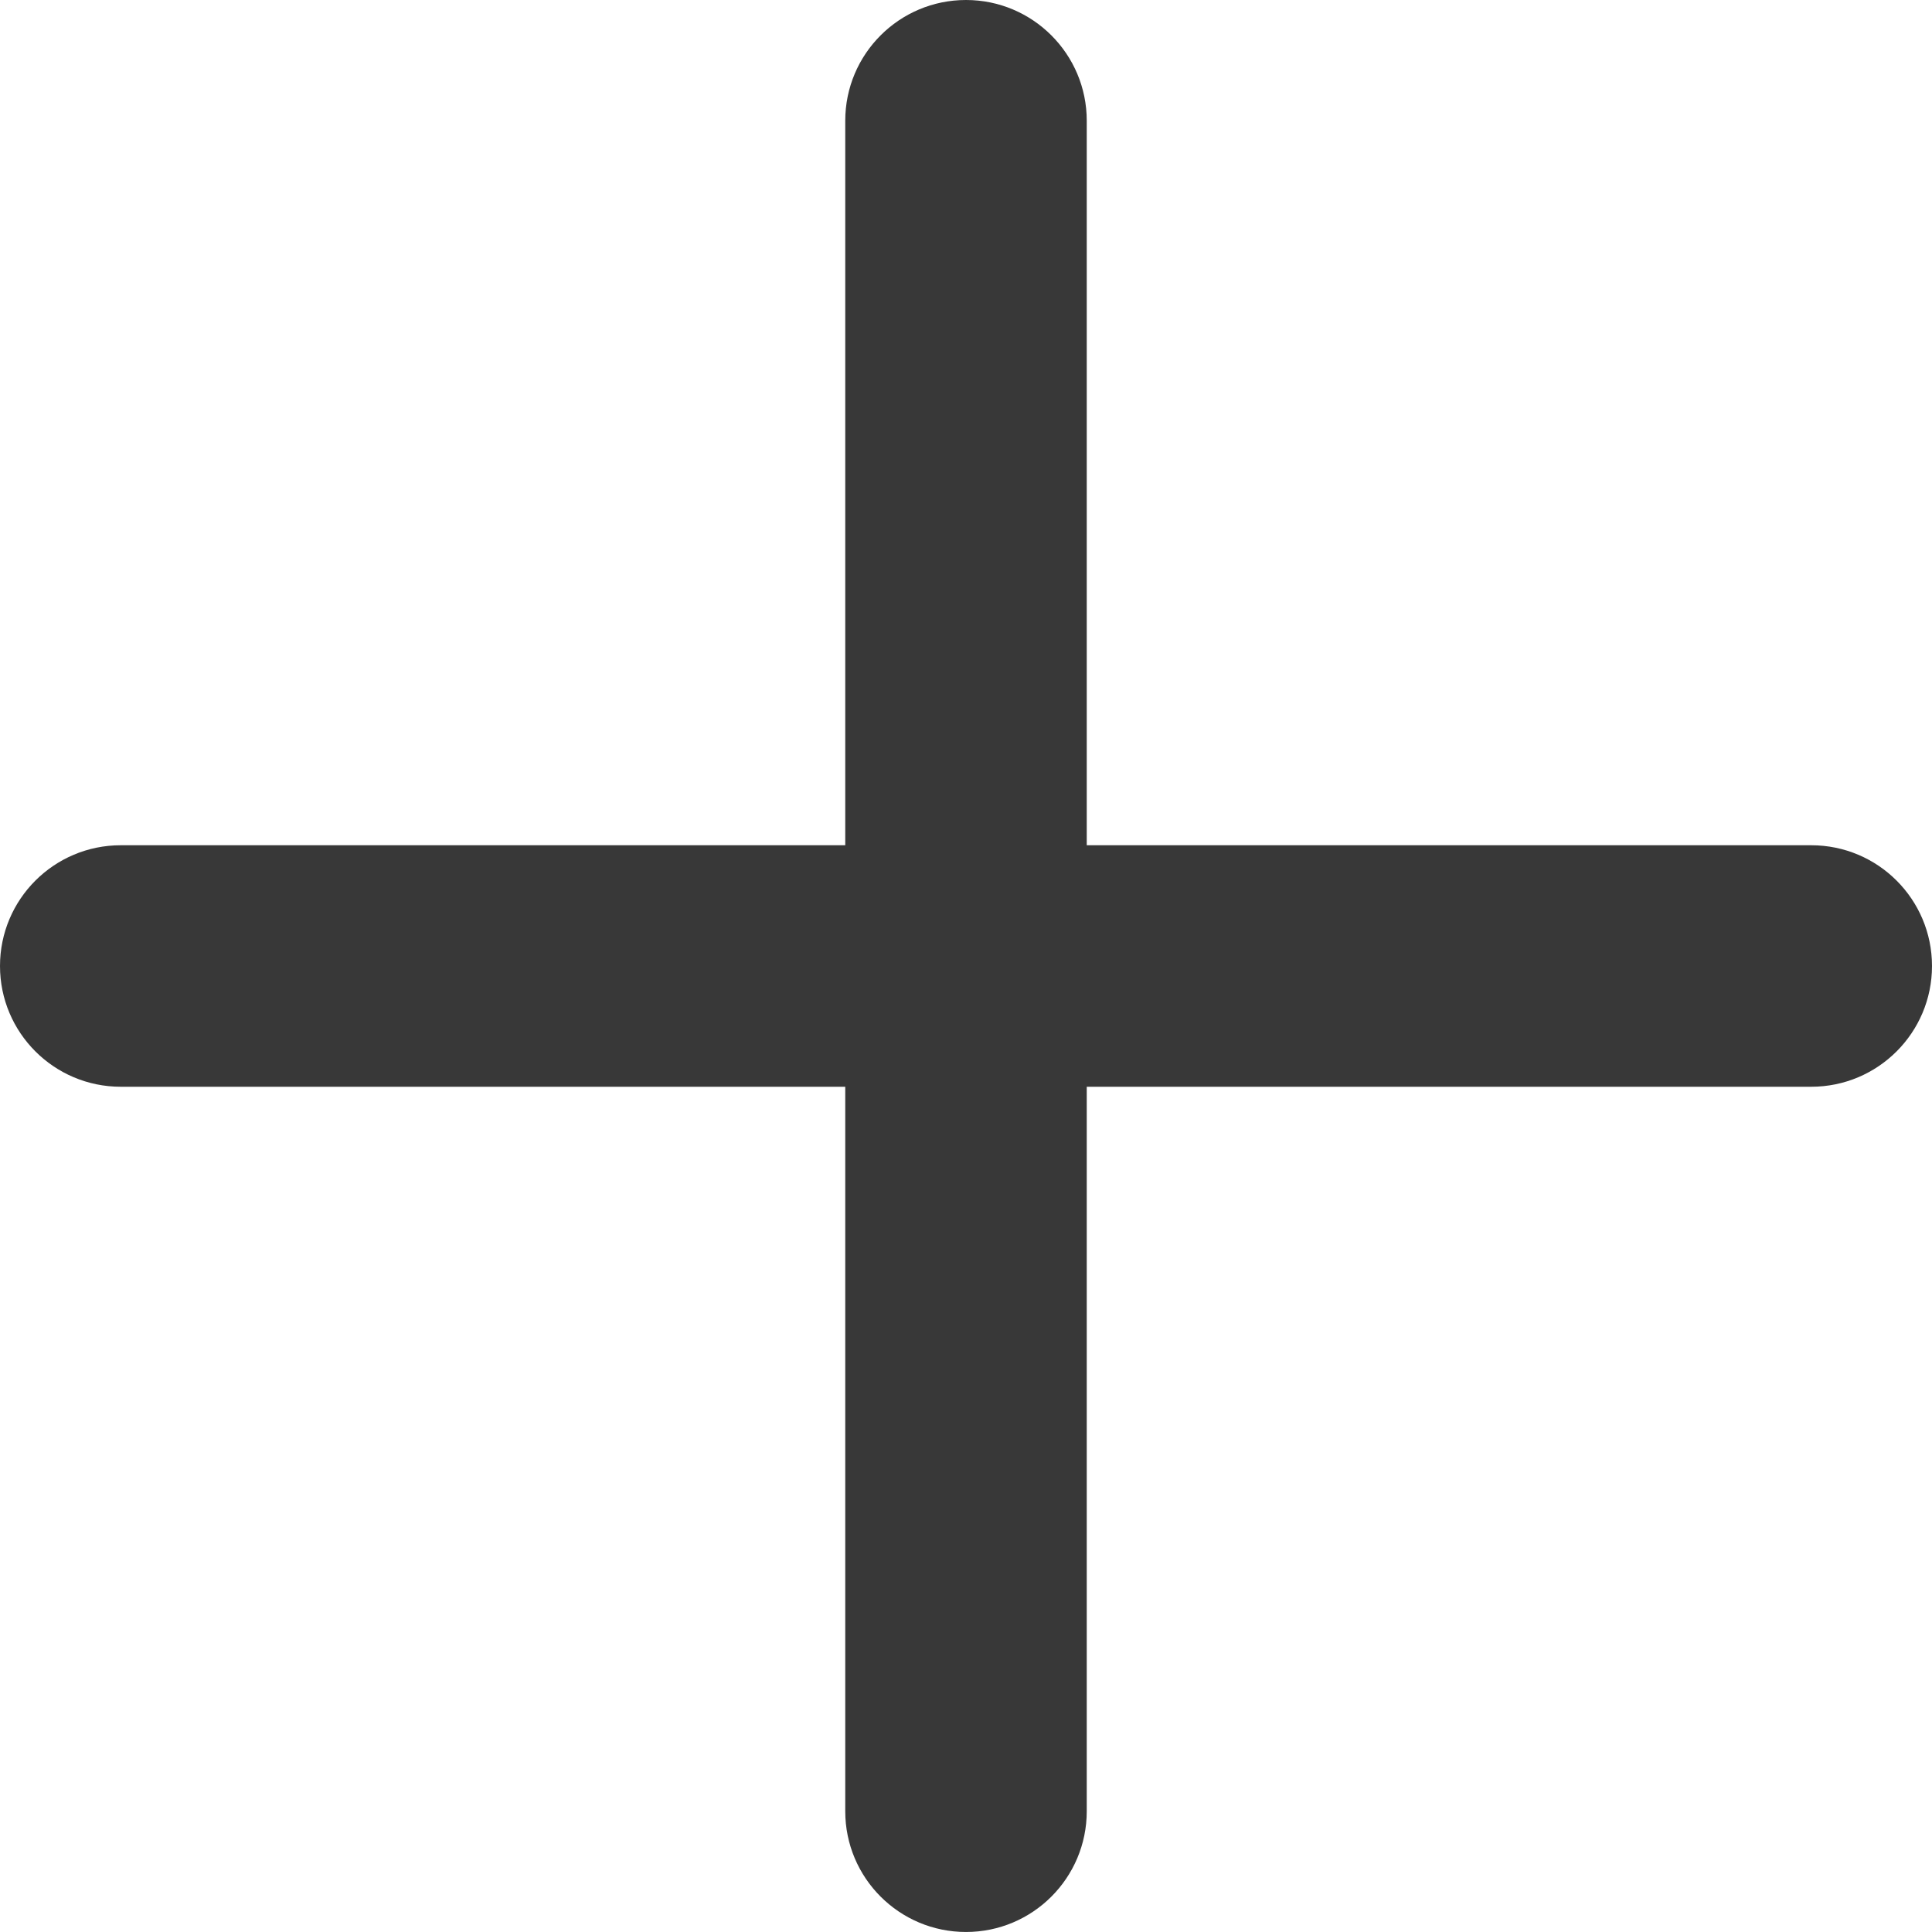
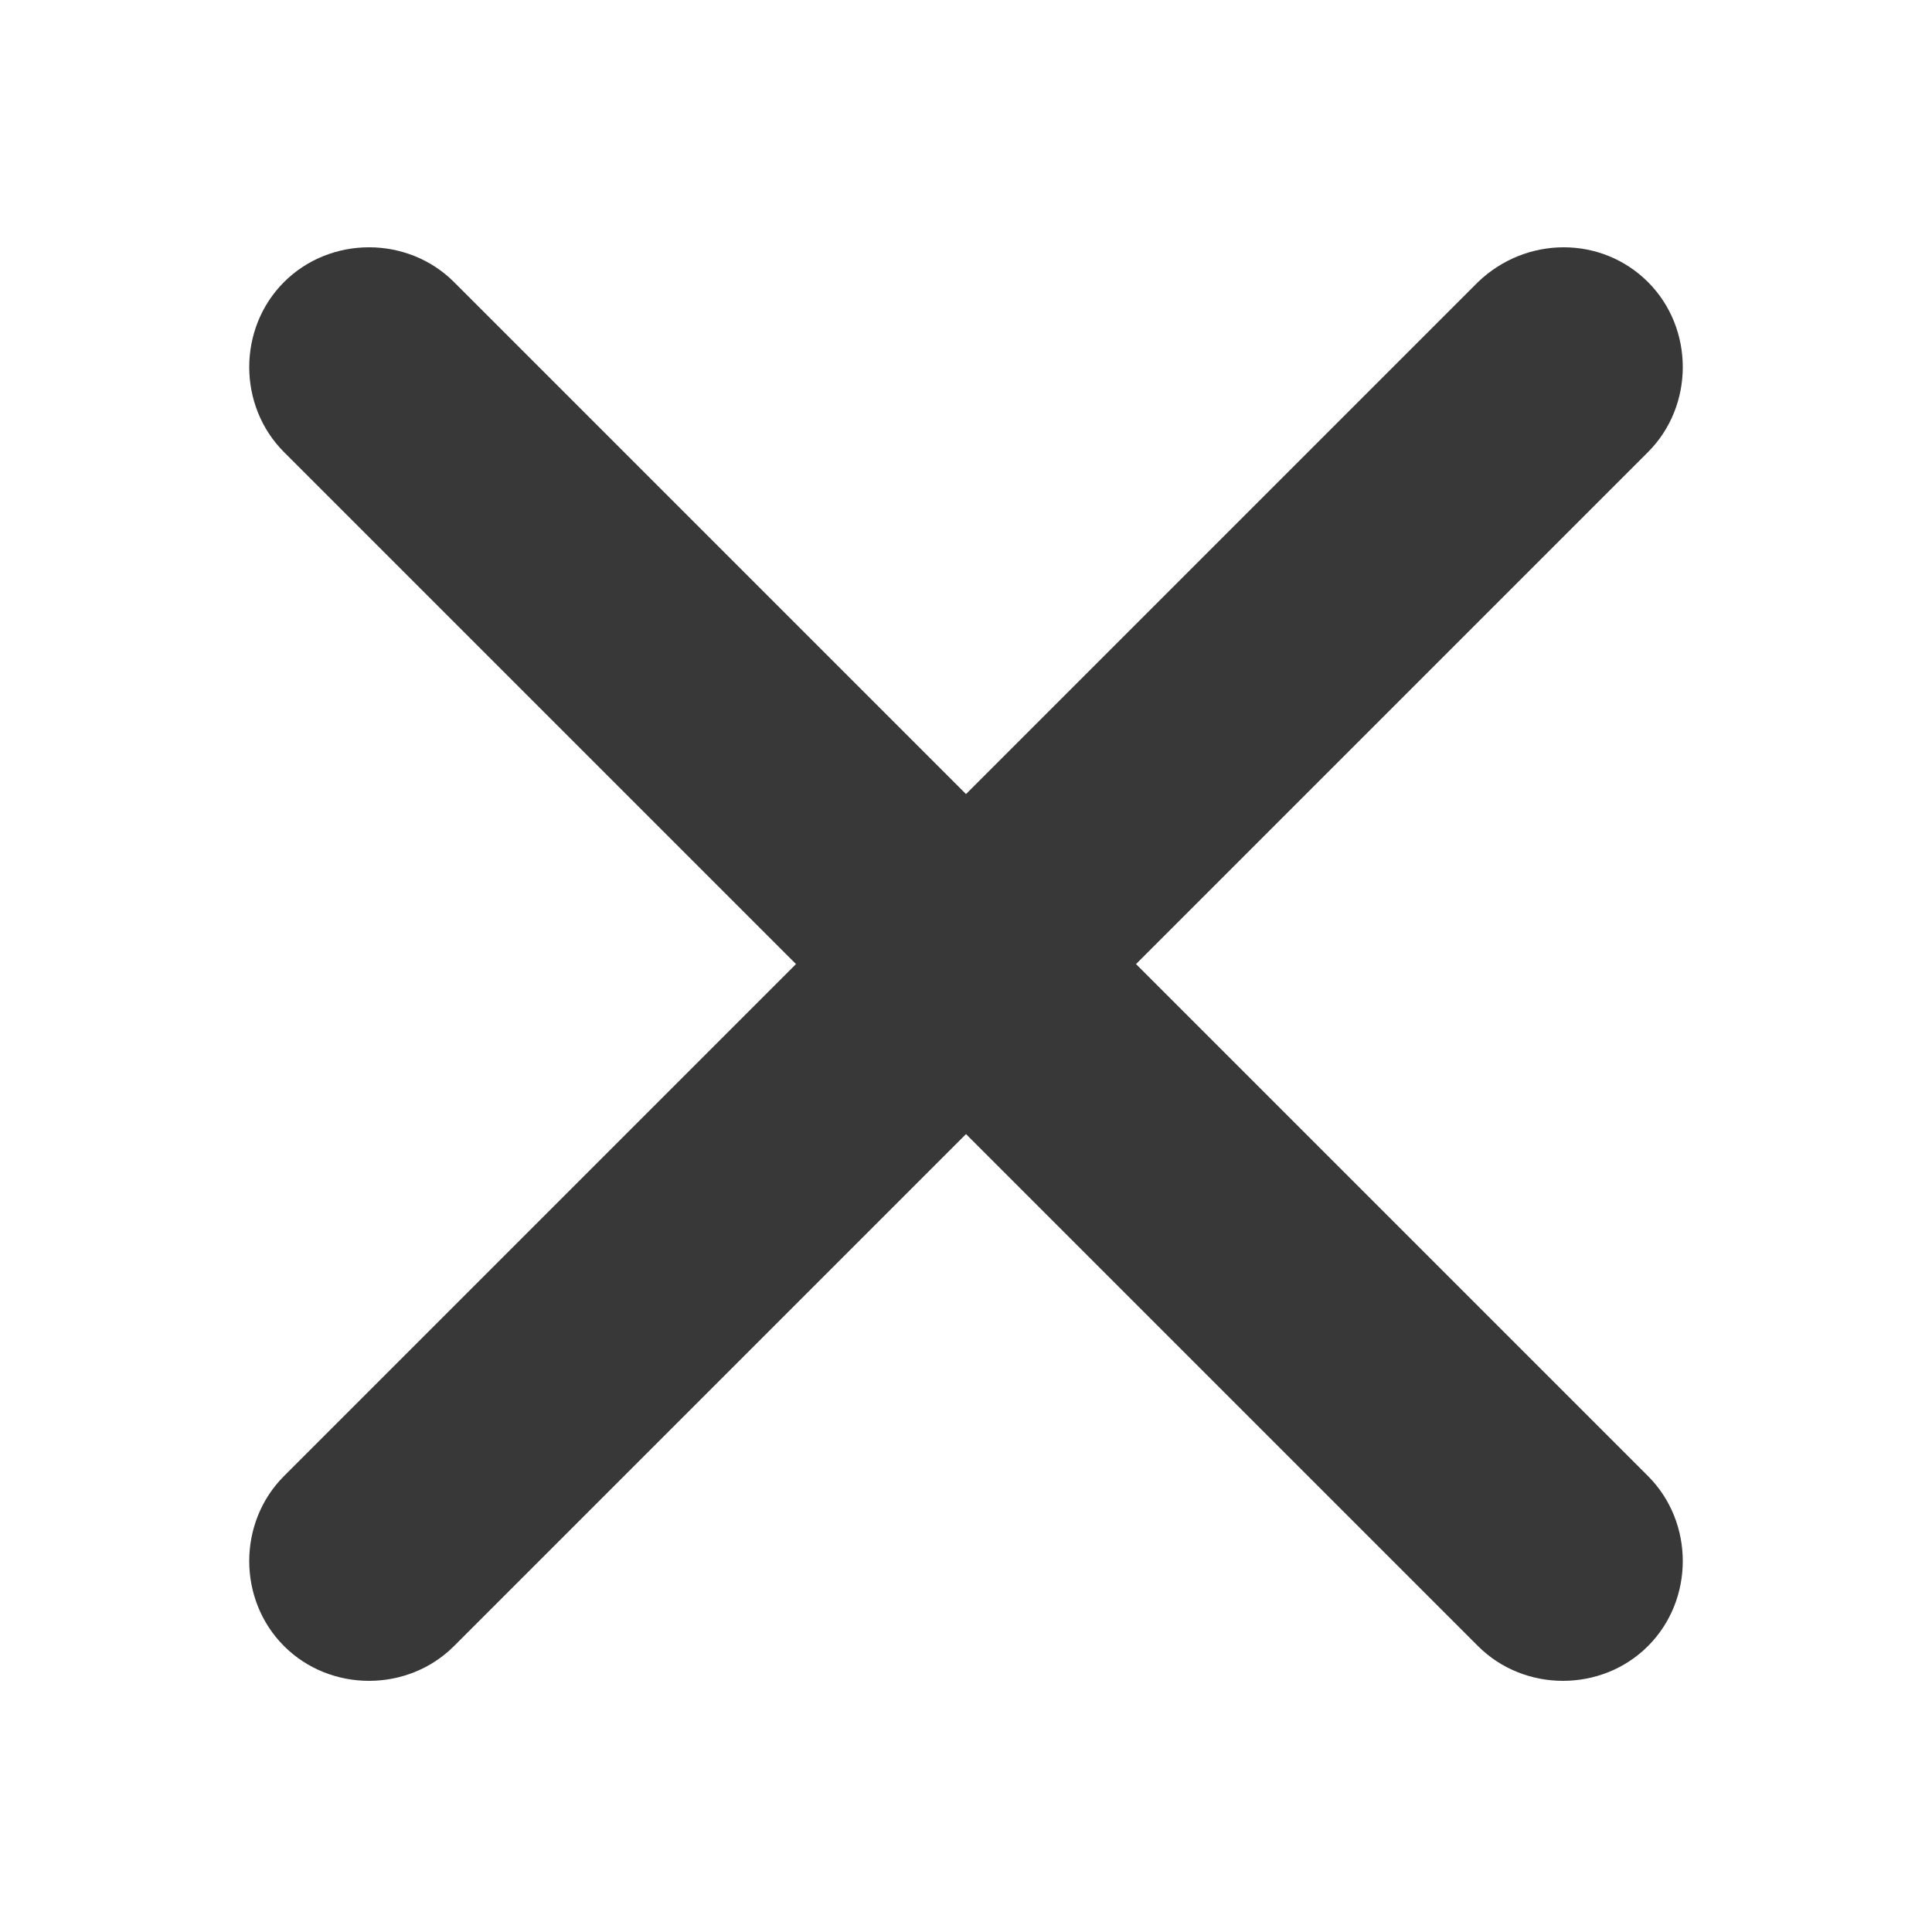
- <svg xmlns="http://www.w3.org/2000/svg" version="1.1" id="Capa_1" x="0px" y="0px" width="100px" height="100px" viewBox="0 0 100 100" enable-background="new 0 0 100 100" xml:space="preserve">
+ <svg xmlns="http://www.w3.org/2000/svg" version="1.1" id="Capa_1" x="0px" y="0px" viewBox="-255 347 100 100" style="enable-background:new -255 347 100 100;" xml:space="preserve">
+   <style type="text/css">
+ 	.st0{fill:#383838;}
+ </style>
  <g id="Add">
-     <path fill="#383838" d="M93.75,43.75h-37.5V6.25C56.25,2.798,53.451,0,50,0c-3.452,0-6.25,2.798-6.25,6.25v37.5H6.25   C2.799,43.75,0,46.548,0,50s2.799,6.25,6.25,6.25h37.5v37.499c0,3.452,2.798,6.25,6.25,6.25c3.451,0,6.25-2.798,6.25-6.25V56.25   h37.5c3.451,0,6.25-2.799,6.25-6.25C100,46.548,97.201,43.75,93.75,43.75z" />
+     <path class="st0" d="M-178.5,361.6l-26.5,26.5l-26.5-26.5c-2.4-2.4-6.4-2.4-8.8,0c-2.4,2.4-2.4,6.4,0,8.8l26.5,26.5l-26.5,26.5   c-2.4,2.4-2.4,6.4,0,8.8c2.4,2.4,6.4,2.4,8.8,0l26.5-26.5l26.5,26.5c2.4,2.4,6.4,2.4,8.8,0c2.4-2.4,2.4-6.4,0-8.8l-26.5-26.5   l26.5-26.5c2.4-2.4,2.4-6.4,0-8.8C-172.1,359.2-176,359.2-178.5,361.6z" />
  </g>
</svg>
